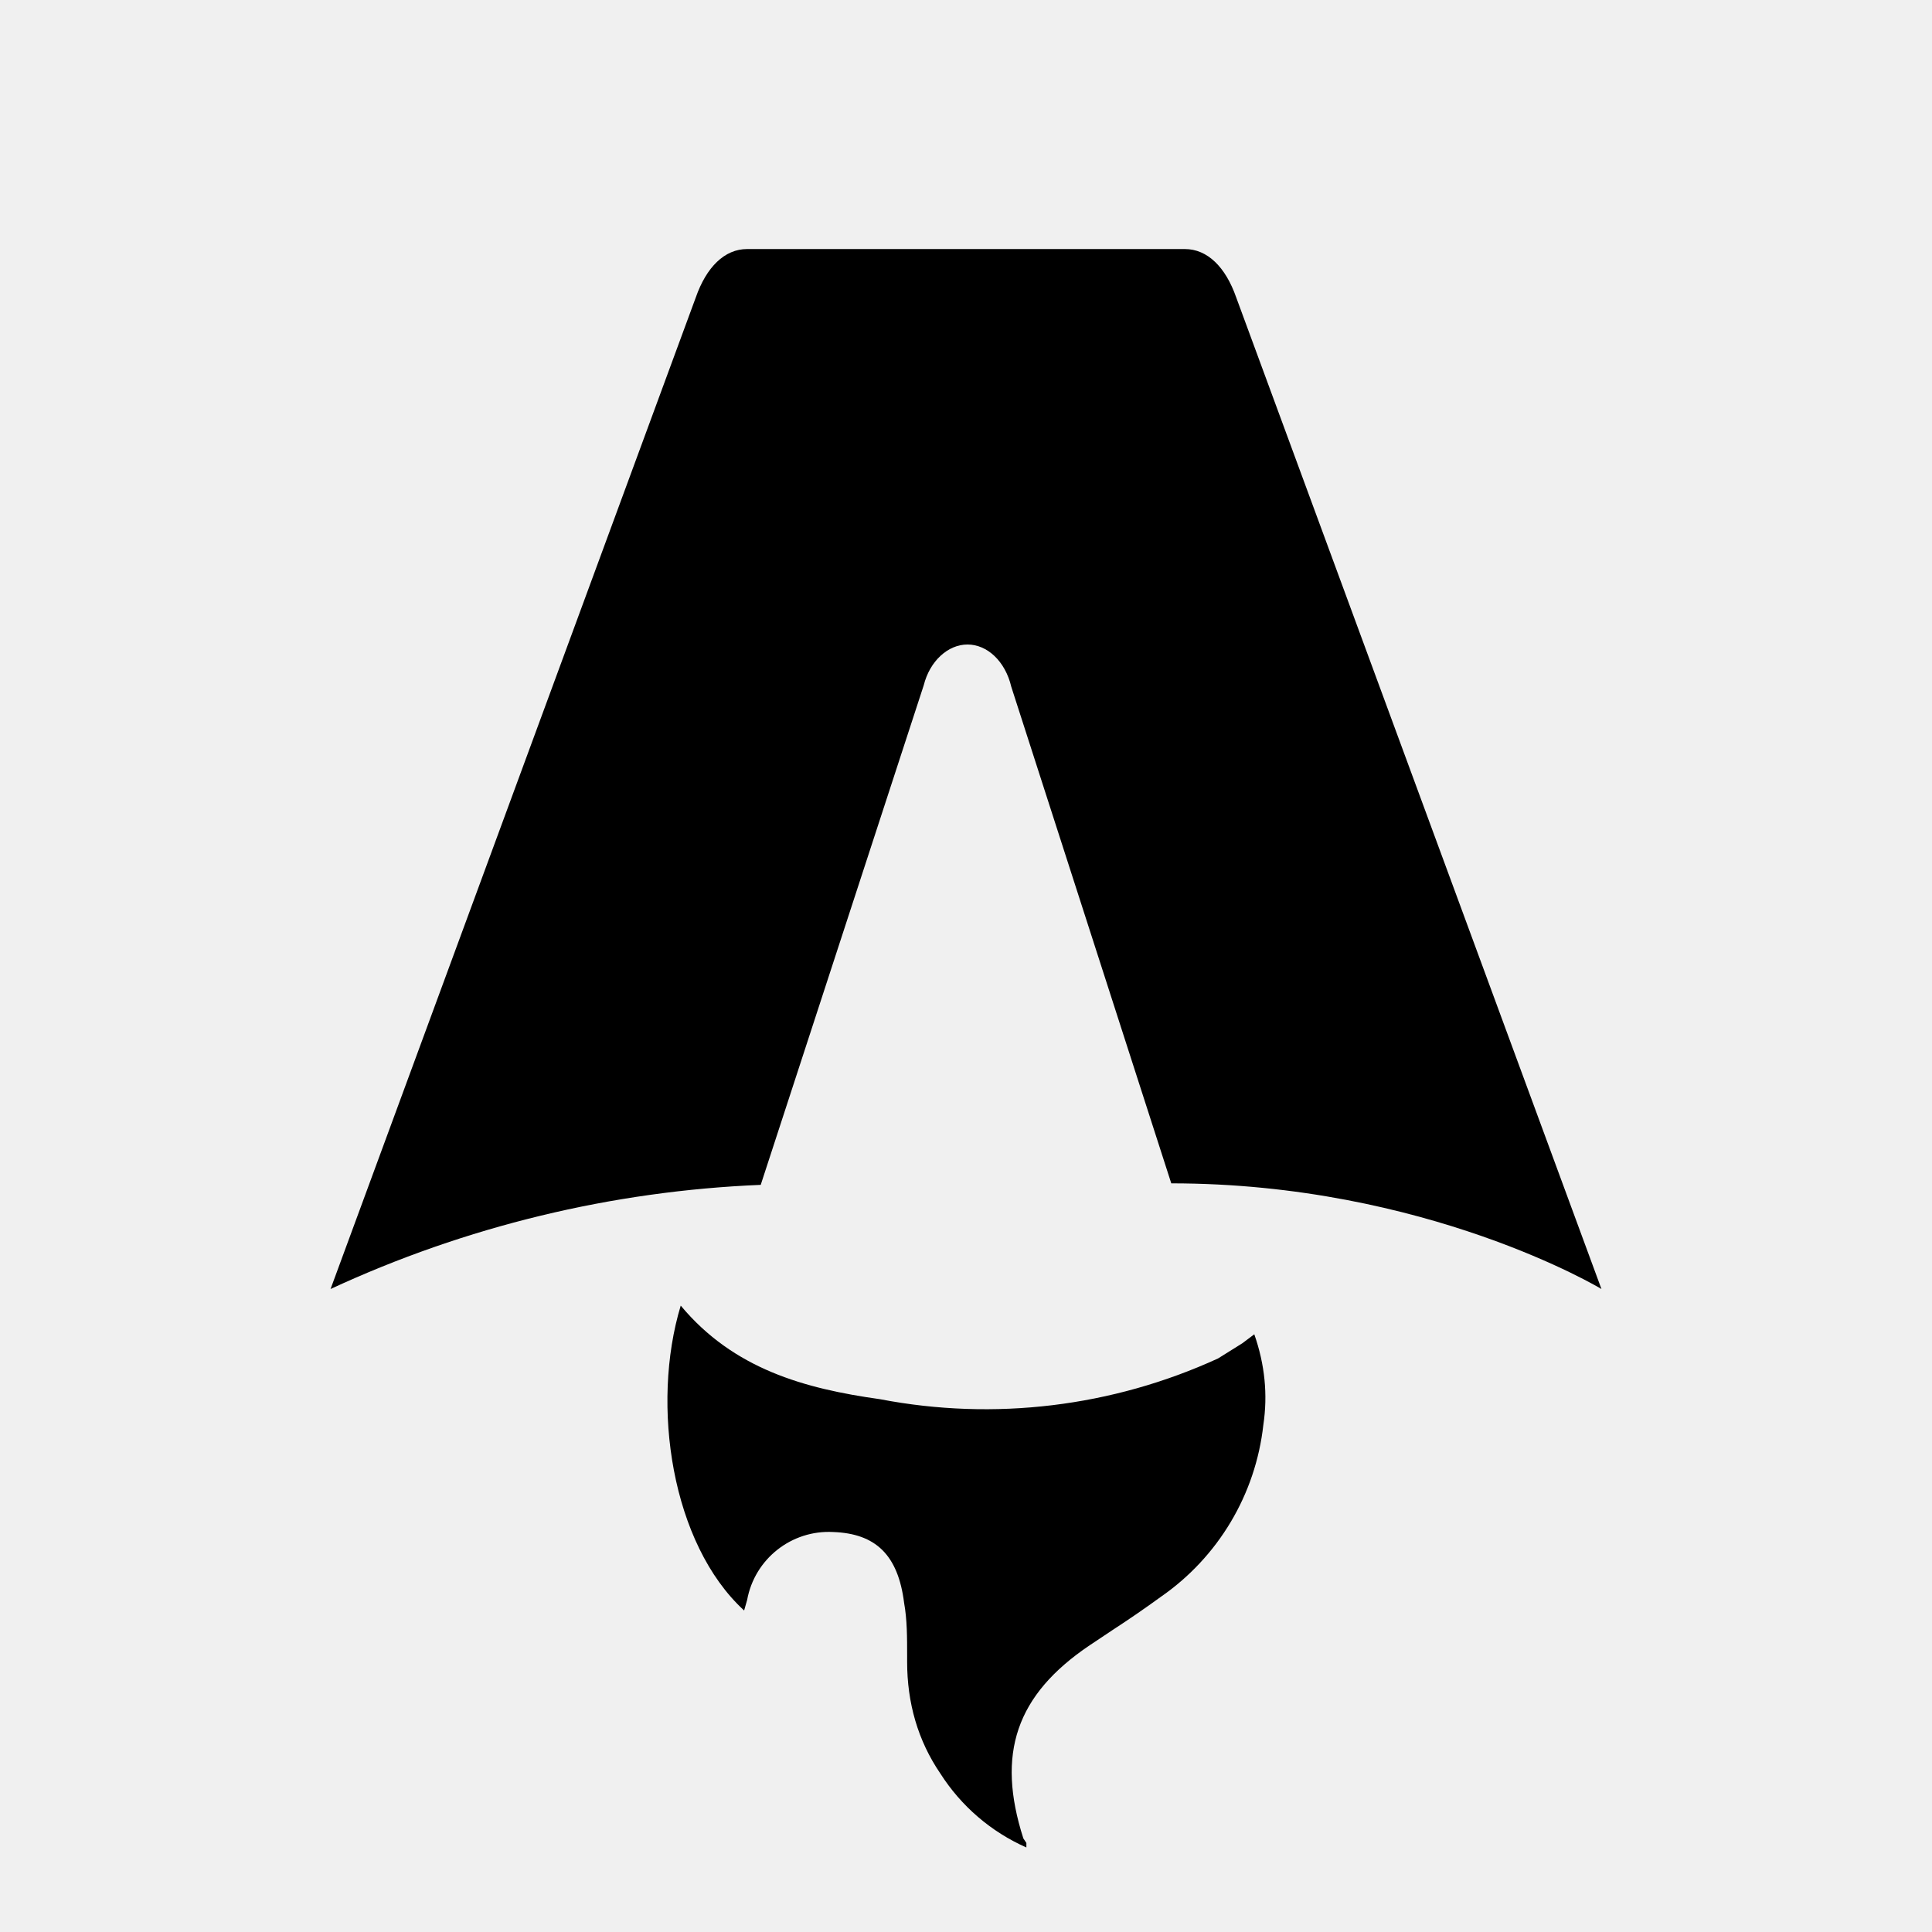
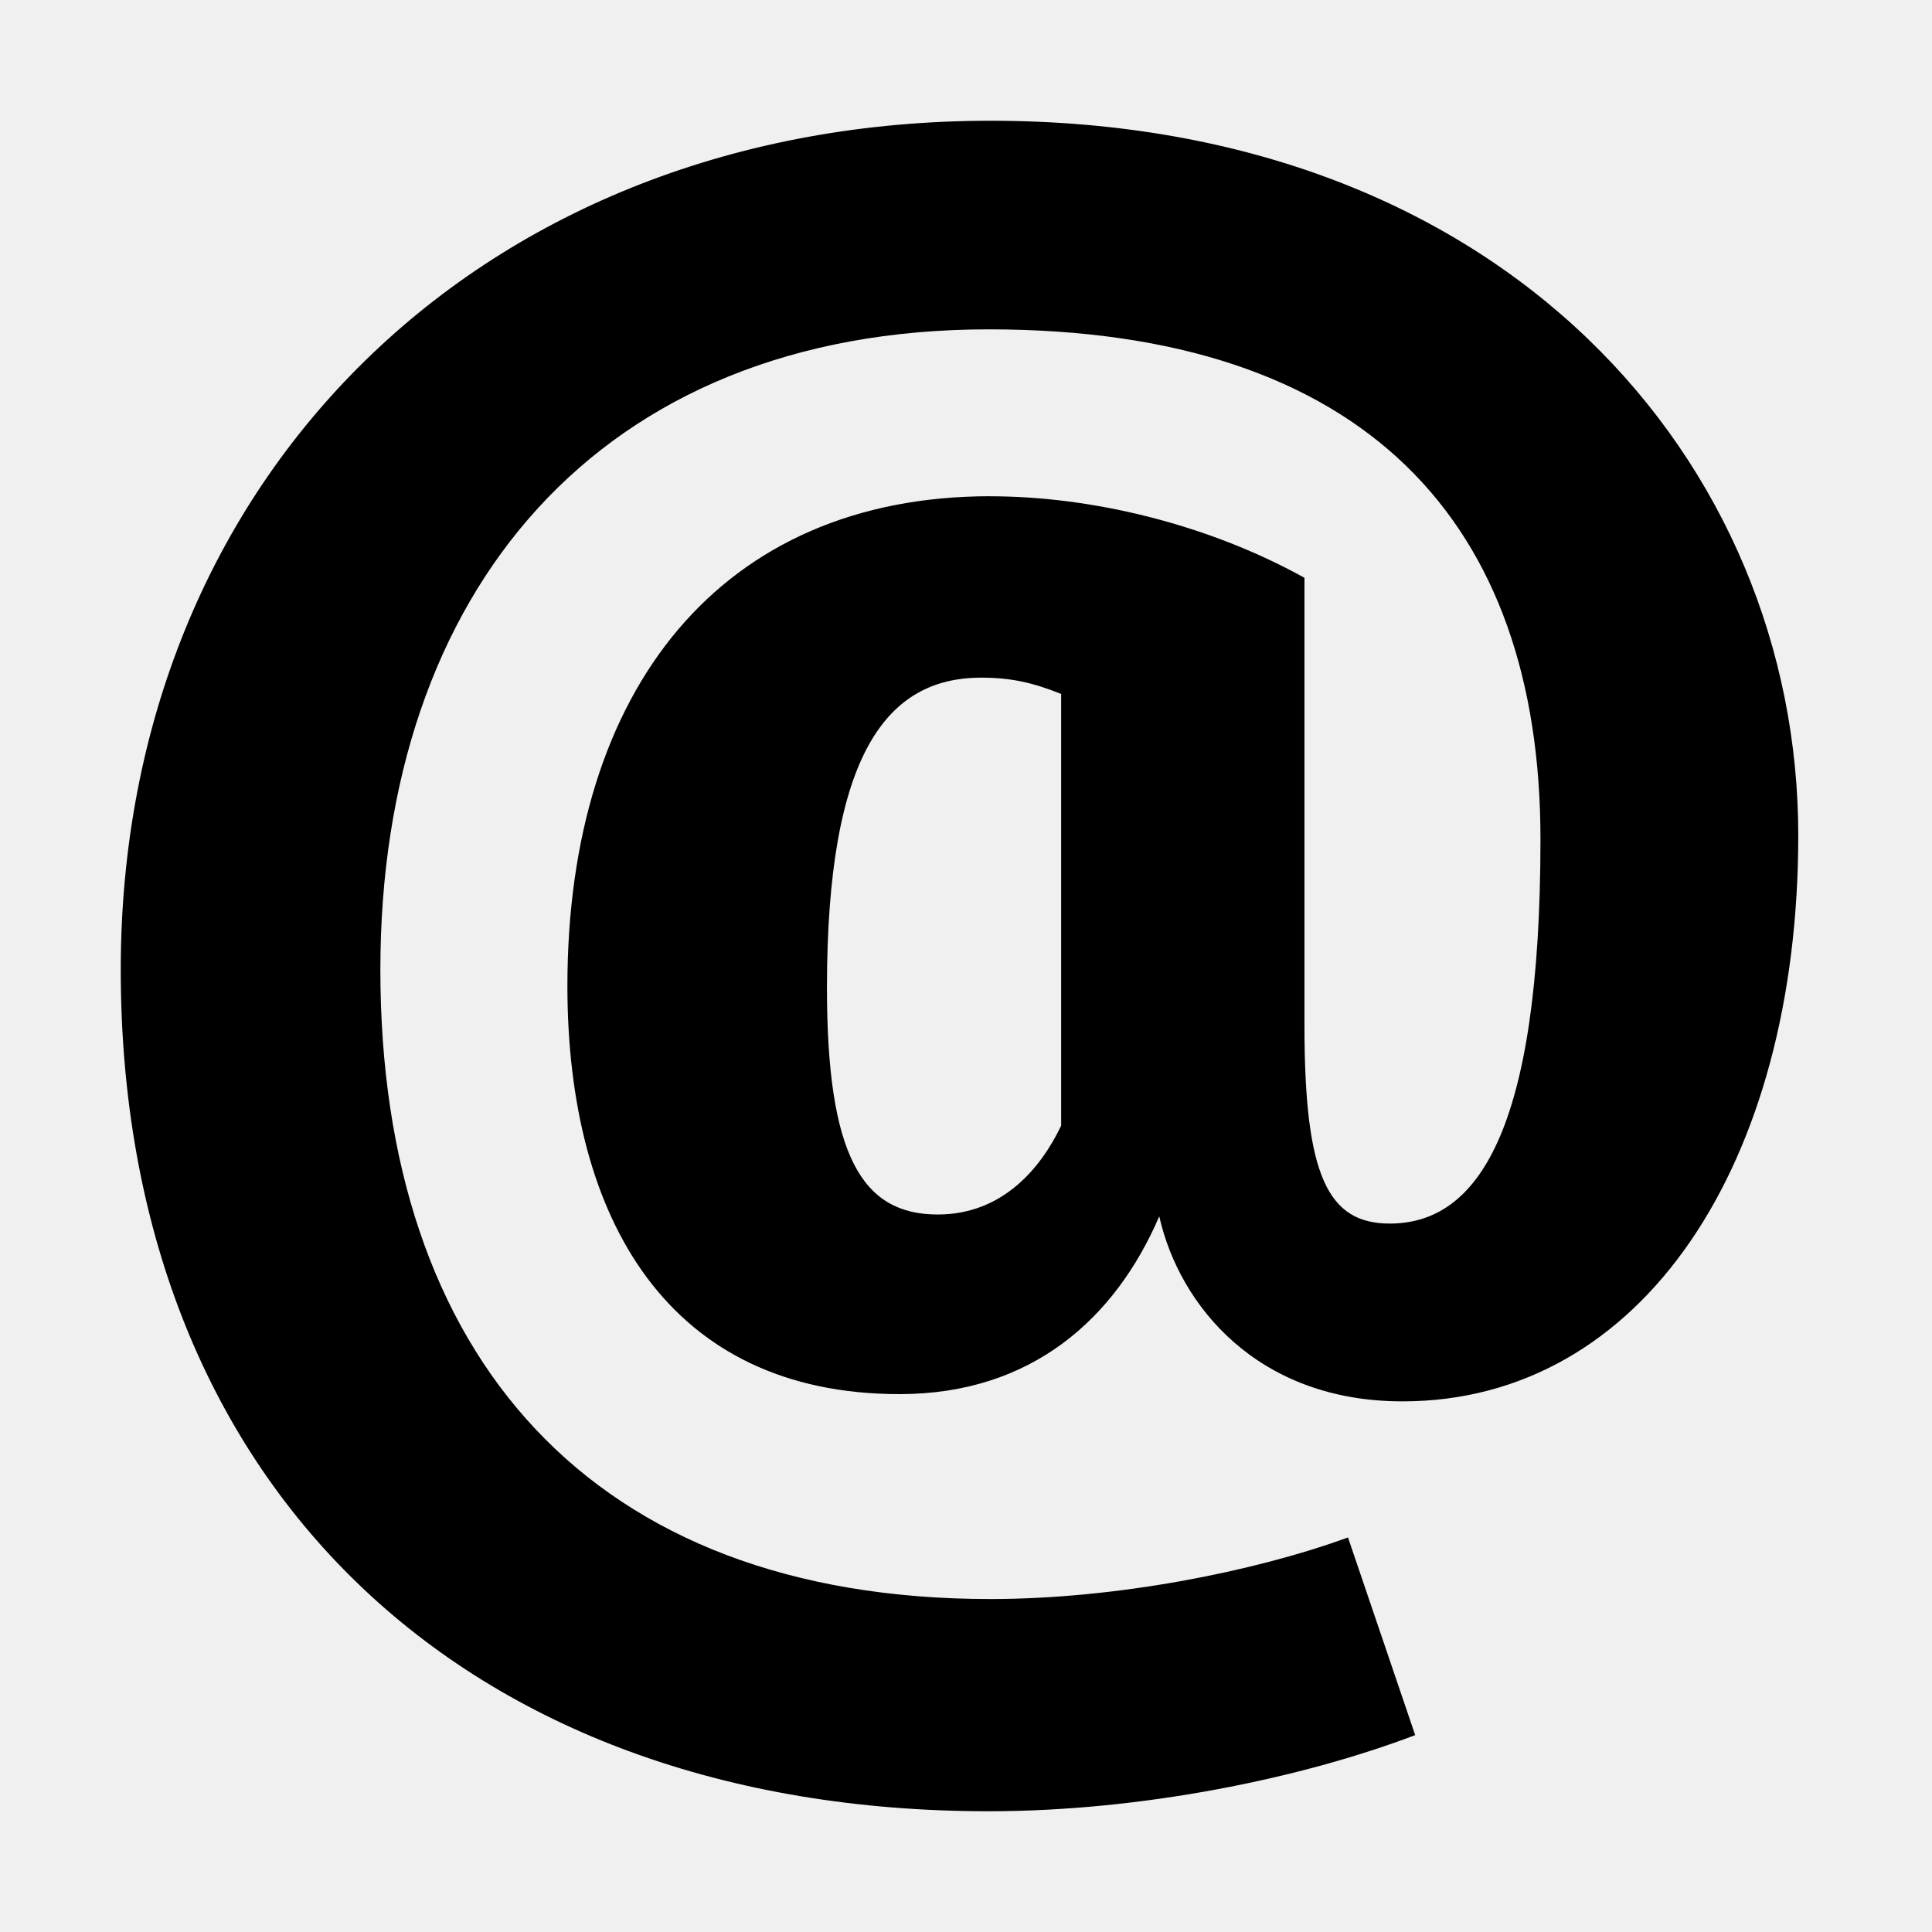
- <svg xmlns="http://www.w3.org/2000/svg" fill="none" viewBox="0 0 128 128">
-   <path d="M50.4 78.5a75.1 75.1 0 0 0-28.5 6.9l24.2-65.7c.7-2 1.9-3.2 3.4-3.2h29c1.5 0 2.7 1.2 3.4 3.2l24.2 65.7s-11.6-7-28.5-7L67 45.5c-.4-1.7-1.6-2.8-2.9-2.8-1.3 0-2.5 1.1-2.9 2.7L50.4 78.5Zm-1.1 28.2Zm-4.2-20.2c-2 6.6-.6 15.8 4.2 20.2a17.5 17.5 0 0 1 .2-.7 5.5 5.5 0 0 1 5.7-4.5c2.8.1 4.3 1.5 4.7 4.7.2 1.1.2 2.3.2 3.5v.4c0 2.7.7 5.2 2.2 7.4a13 13 0 0 0 5.7 4.9v-.3l-.2-.3c-1.8-5.6-.5-9.5 4.4-12.8l1.5-1a73 73 0 0 0 3.2-2.2 16 16 0 0 0 6.8-11.4c.3-2 .1-4-.6-6l-.8.6-1.6 1a37 37 0 0 1-22.4 2.7c-5-.7-9.7-2-13.2-6.2Z" />
-   <style>
-         path { fill: #000; }
-         @media (prefers-color-scheme: dark) {
-             path { fill: #FFF; }
-         }
-     </style>
+ <svg xmlns="http://www.w3.org/2000/svg" fill="none" viewBox="0 0 32 32">
+   <defs />
+   <style>path{fill:black}@media (prefers-color-scheme:dark){path{fill:white}}</style>
+   <path fillRule="evenodd" clipRule="evenodd" d="M16.403 8.22c1.655 0 3.579.45 5.203 1.35v7.421c0 2.494.391 3.275 1.413 3.275 1.443 0 2.496-1.502 2.496-6.369 0-5.228-2.888-8.442-9.141-8.442C9.909 5.455 6.3 9.811 6.3 16.061c0 6.398 3.488 10.424 10.103 10.424 2.075 0 4.36-.45 5.924-1.02l1.113 3.274c-1.895.72-4.541 1.261-7.066 1.261C7.654 30 2 24.563 2 16.06 2 7.889 8.013 2 16.403 2c8.54 0 13.382 5.678 13.382 11.838 0 5.437-2.586 9.373-6.556 9.373-2.405 0-3.698-1.593-4.028-3.065-.723 1.683-2.106 2.945-4.301 2.945-3.818 0-5.502-2.885-5.502-6.76 0-4.927 2.555-8.112 7.005-8.112zm-.872 11.896c1.083 0 1.715-.78 2.045-1.472v-7.15c-.451-.18-.811-.27-1.323-.27-1.563 0-2.556 1.261-2.556 5.137 0 2.764.572 3.755 1.834 3.755z" fill="#000" />
</svg>
